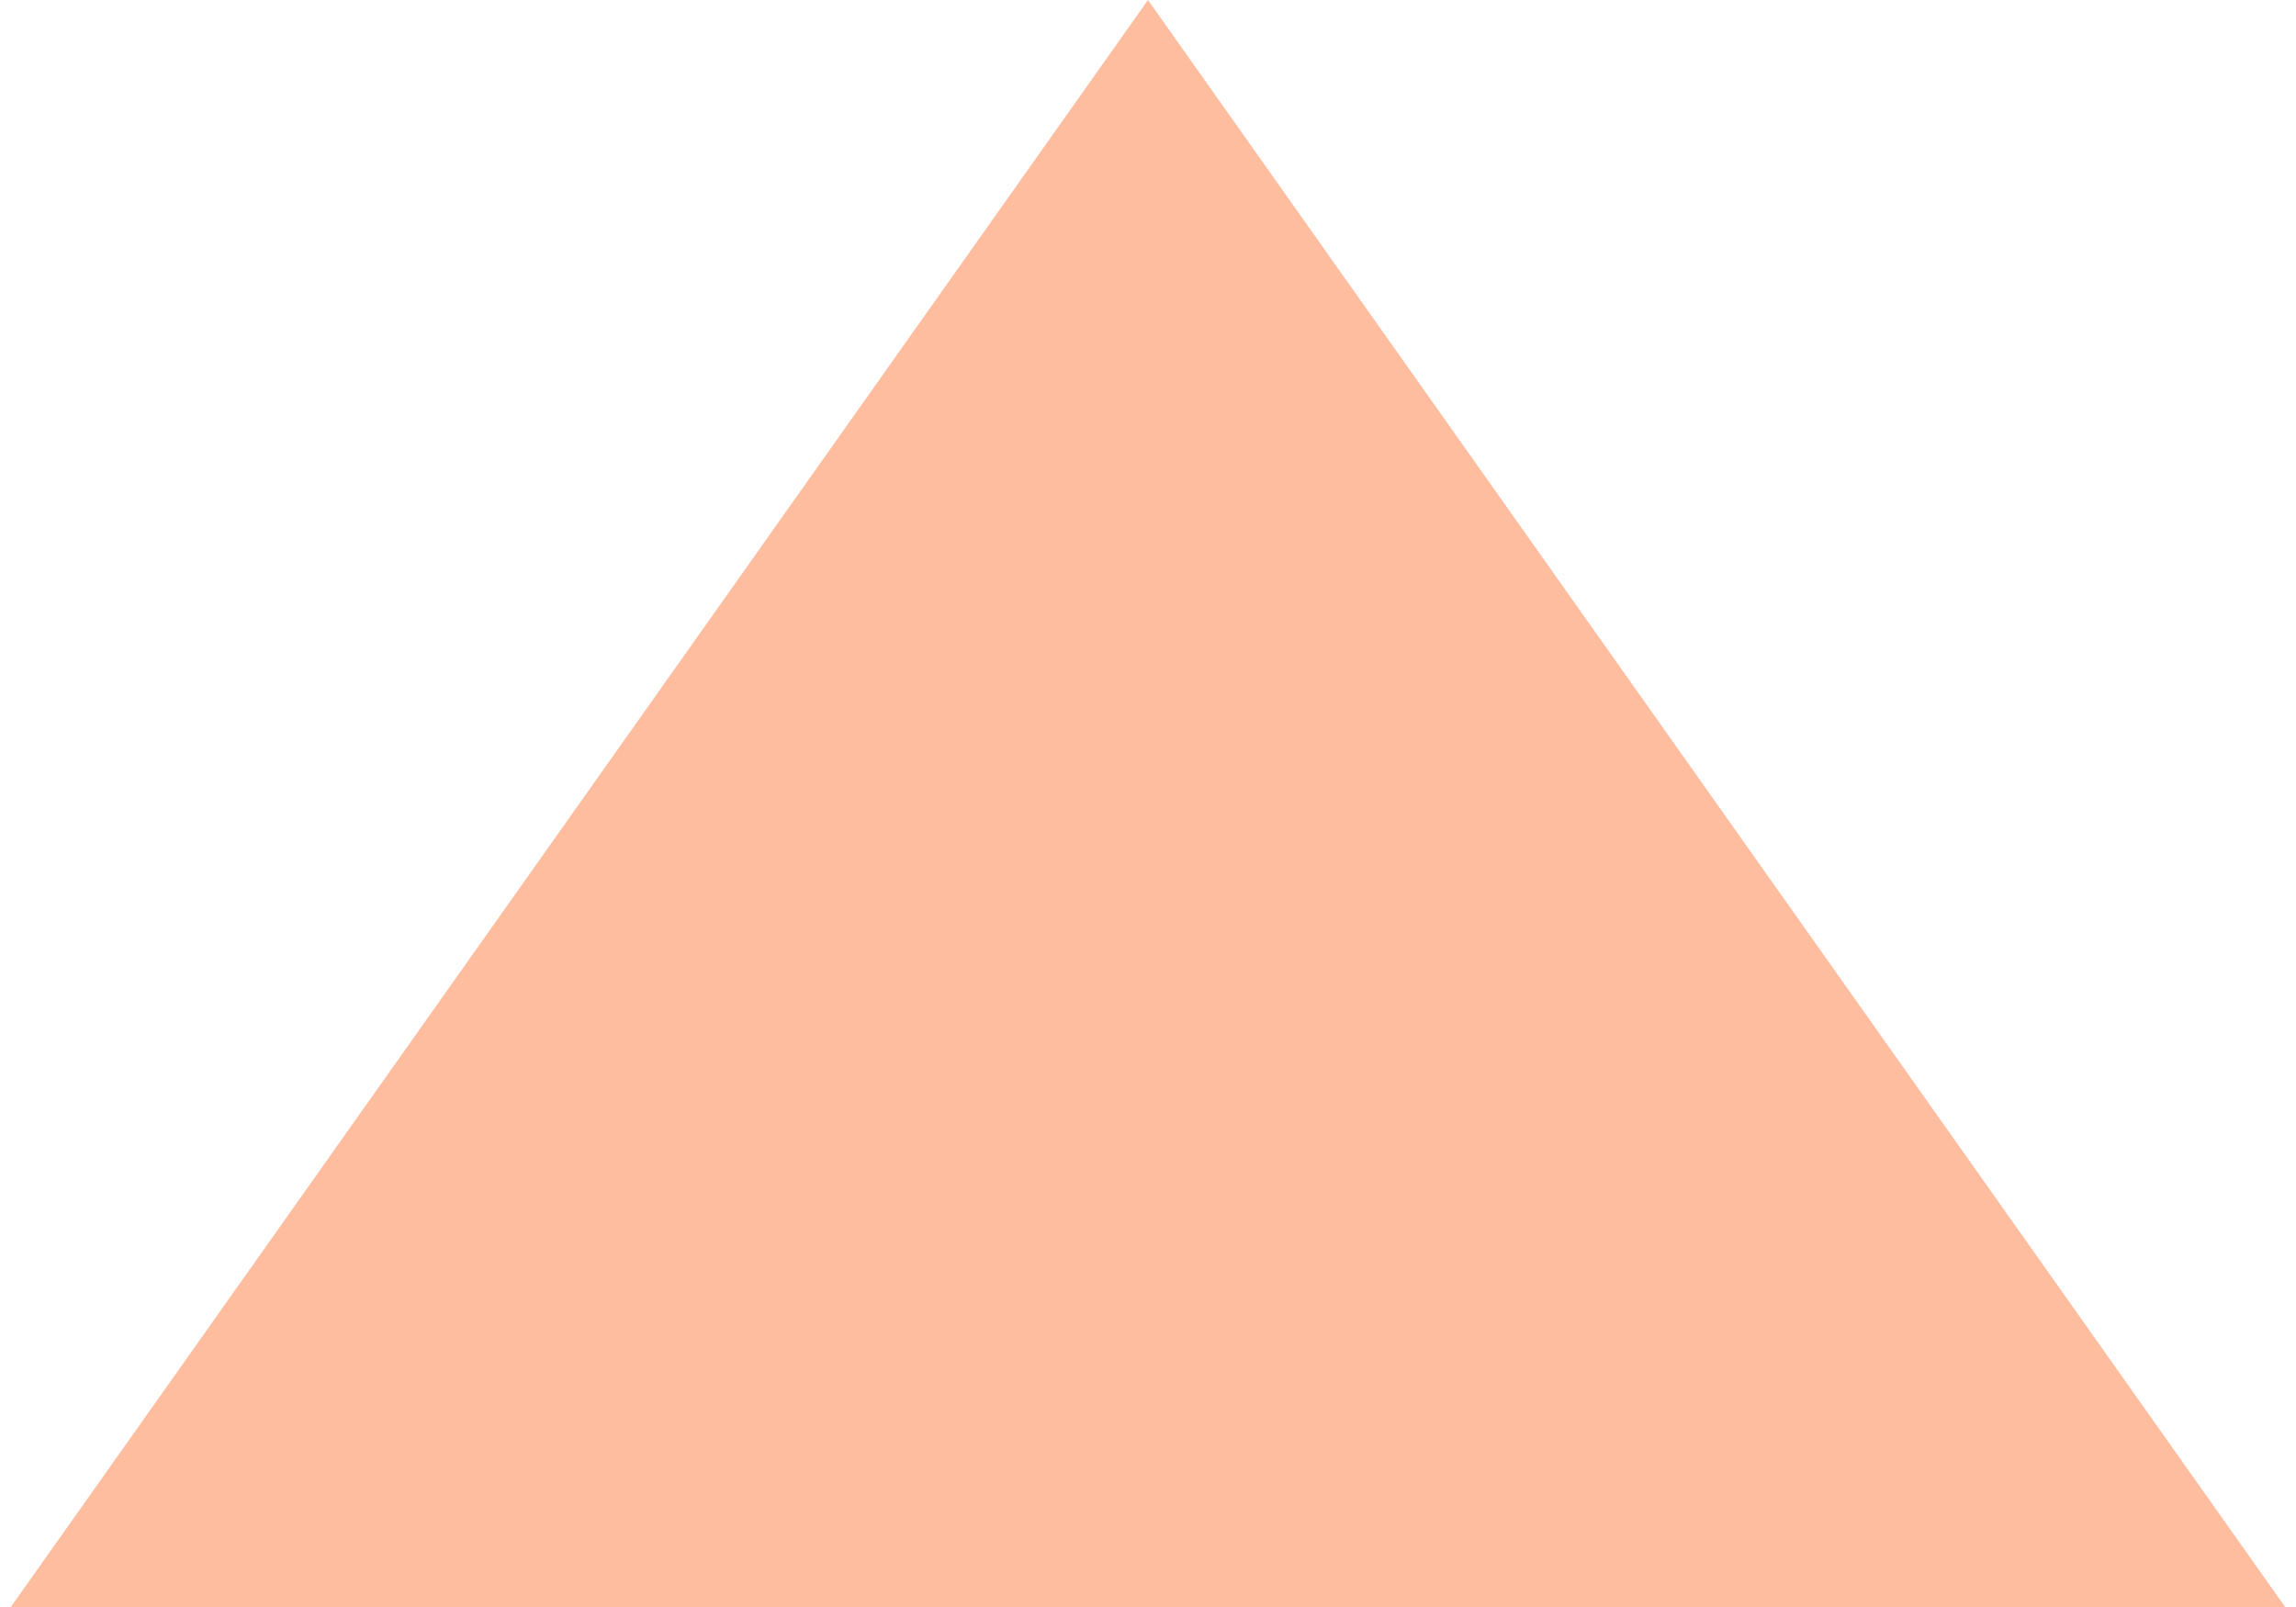
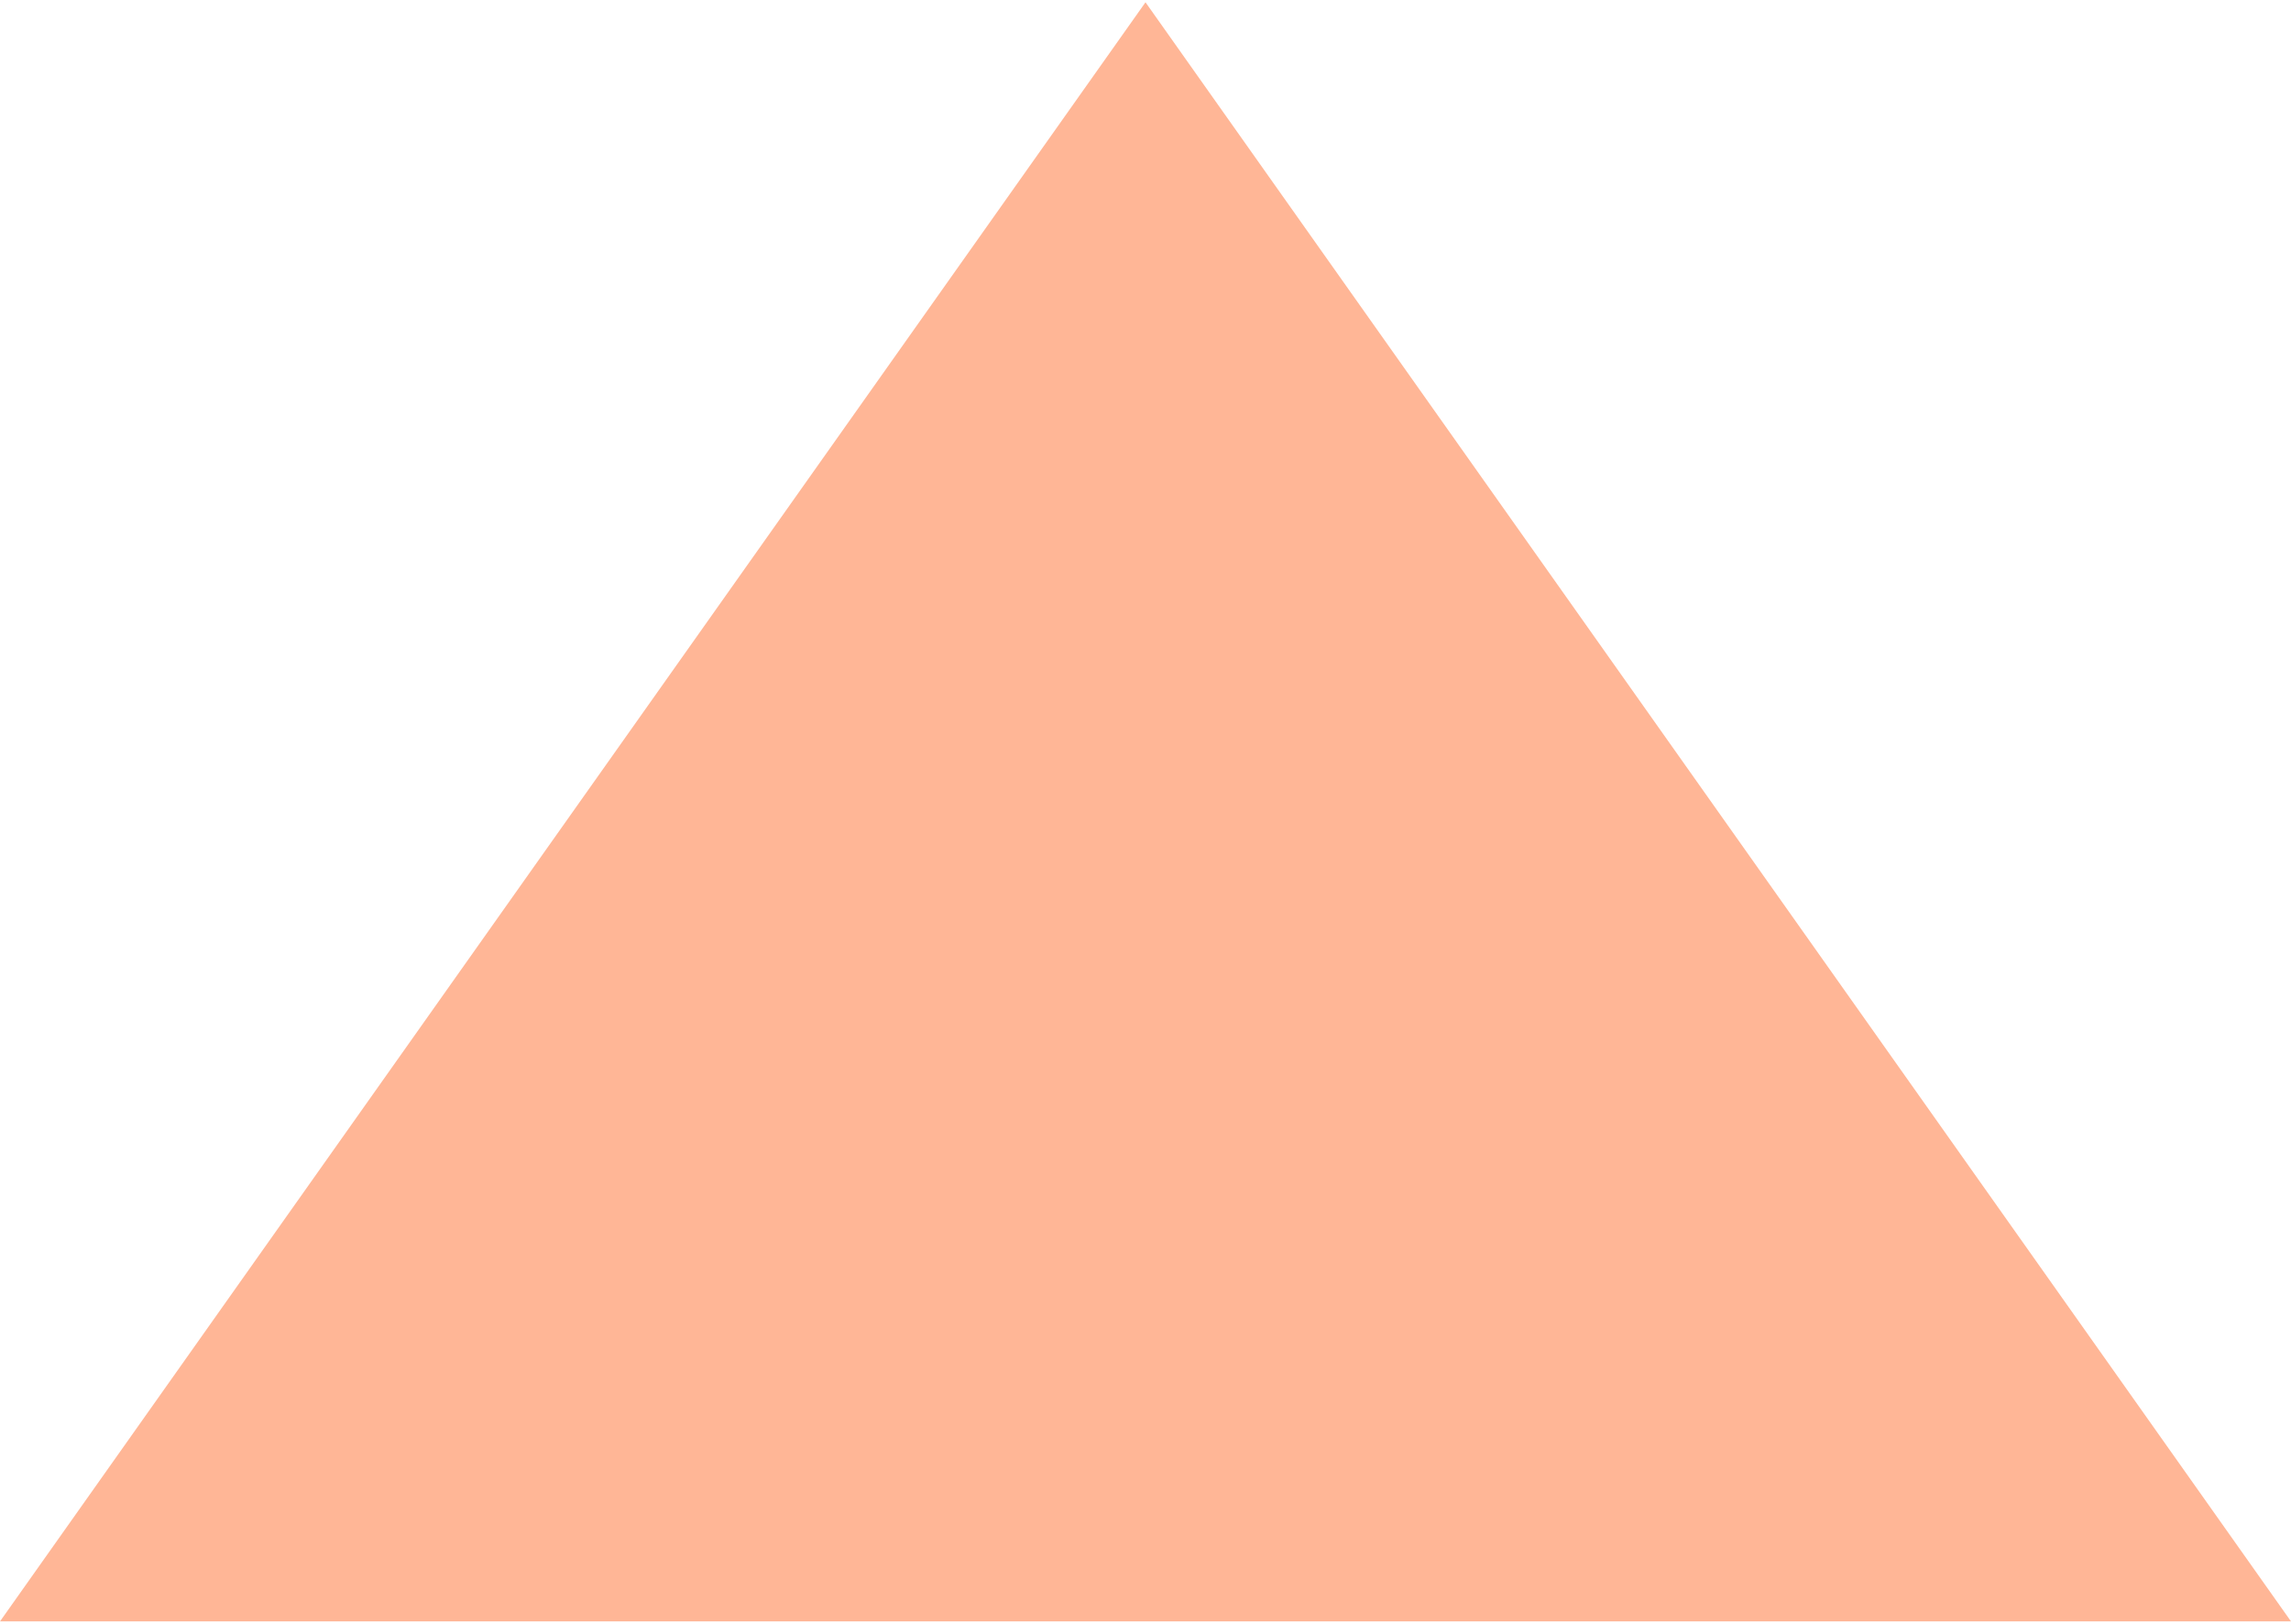
- <svg xmlns="http://www.w3.org/2000/svg" width="200px" height="140px" viewBox="0 0 150 106" version="1.1">
-   <g id="Page-1" stroke="none" stroke-width="1" fill="none" fill-rule="evenodd" opacity="0.9">
+ <svg xmlns="http://www.w3.org/2000/svg" width="254px" height="180px" viewBox="0 0 150 106" version="1.1">
+   <g id="Page-1" stroke="none" stroke-width="1" fill="none" fill-rule="evenodd" opacity="1">
    <g id="Desktop" transform="translate(-1126, -84)" fill="#FFB696">
      <g id="bg" transform="translate(-2, -82)">
        <polygon id="Triangle" points="1203 166 1278 272 1128 272" />
      </g>
    </g>
  </g>
</svg>
